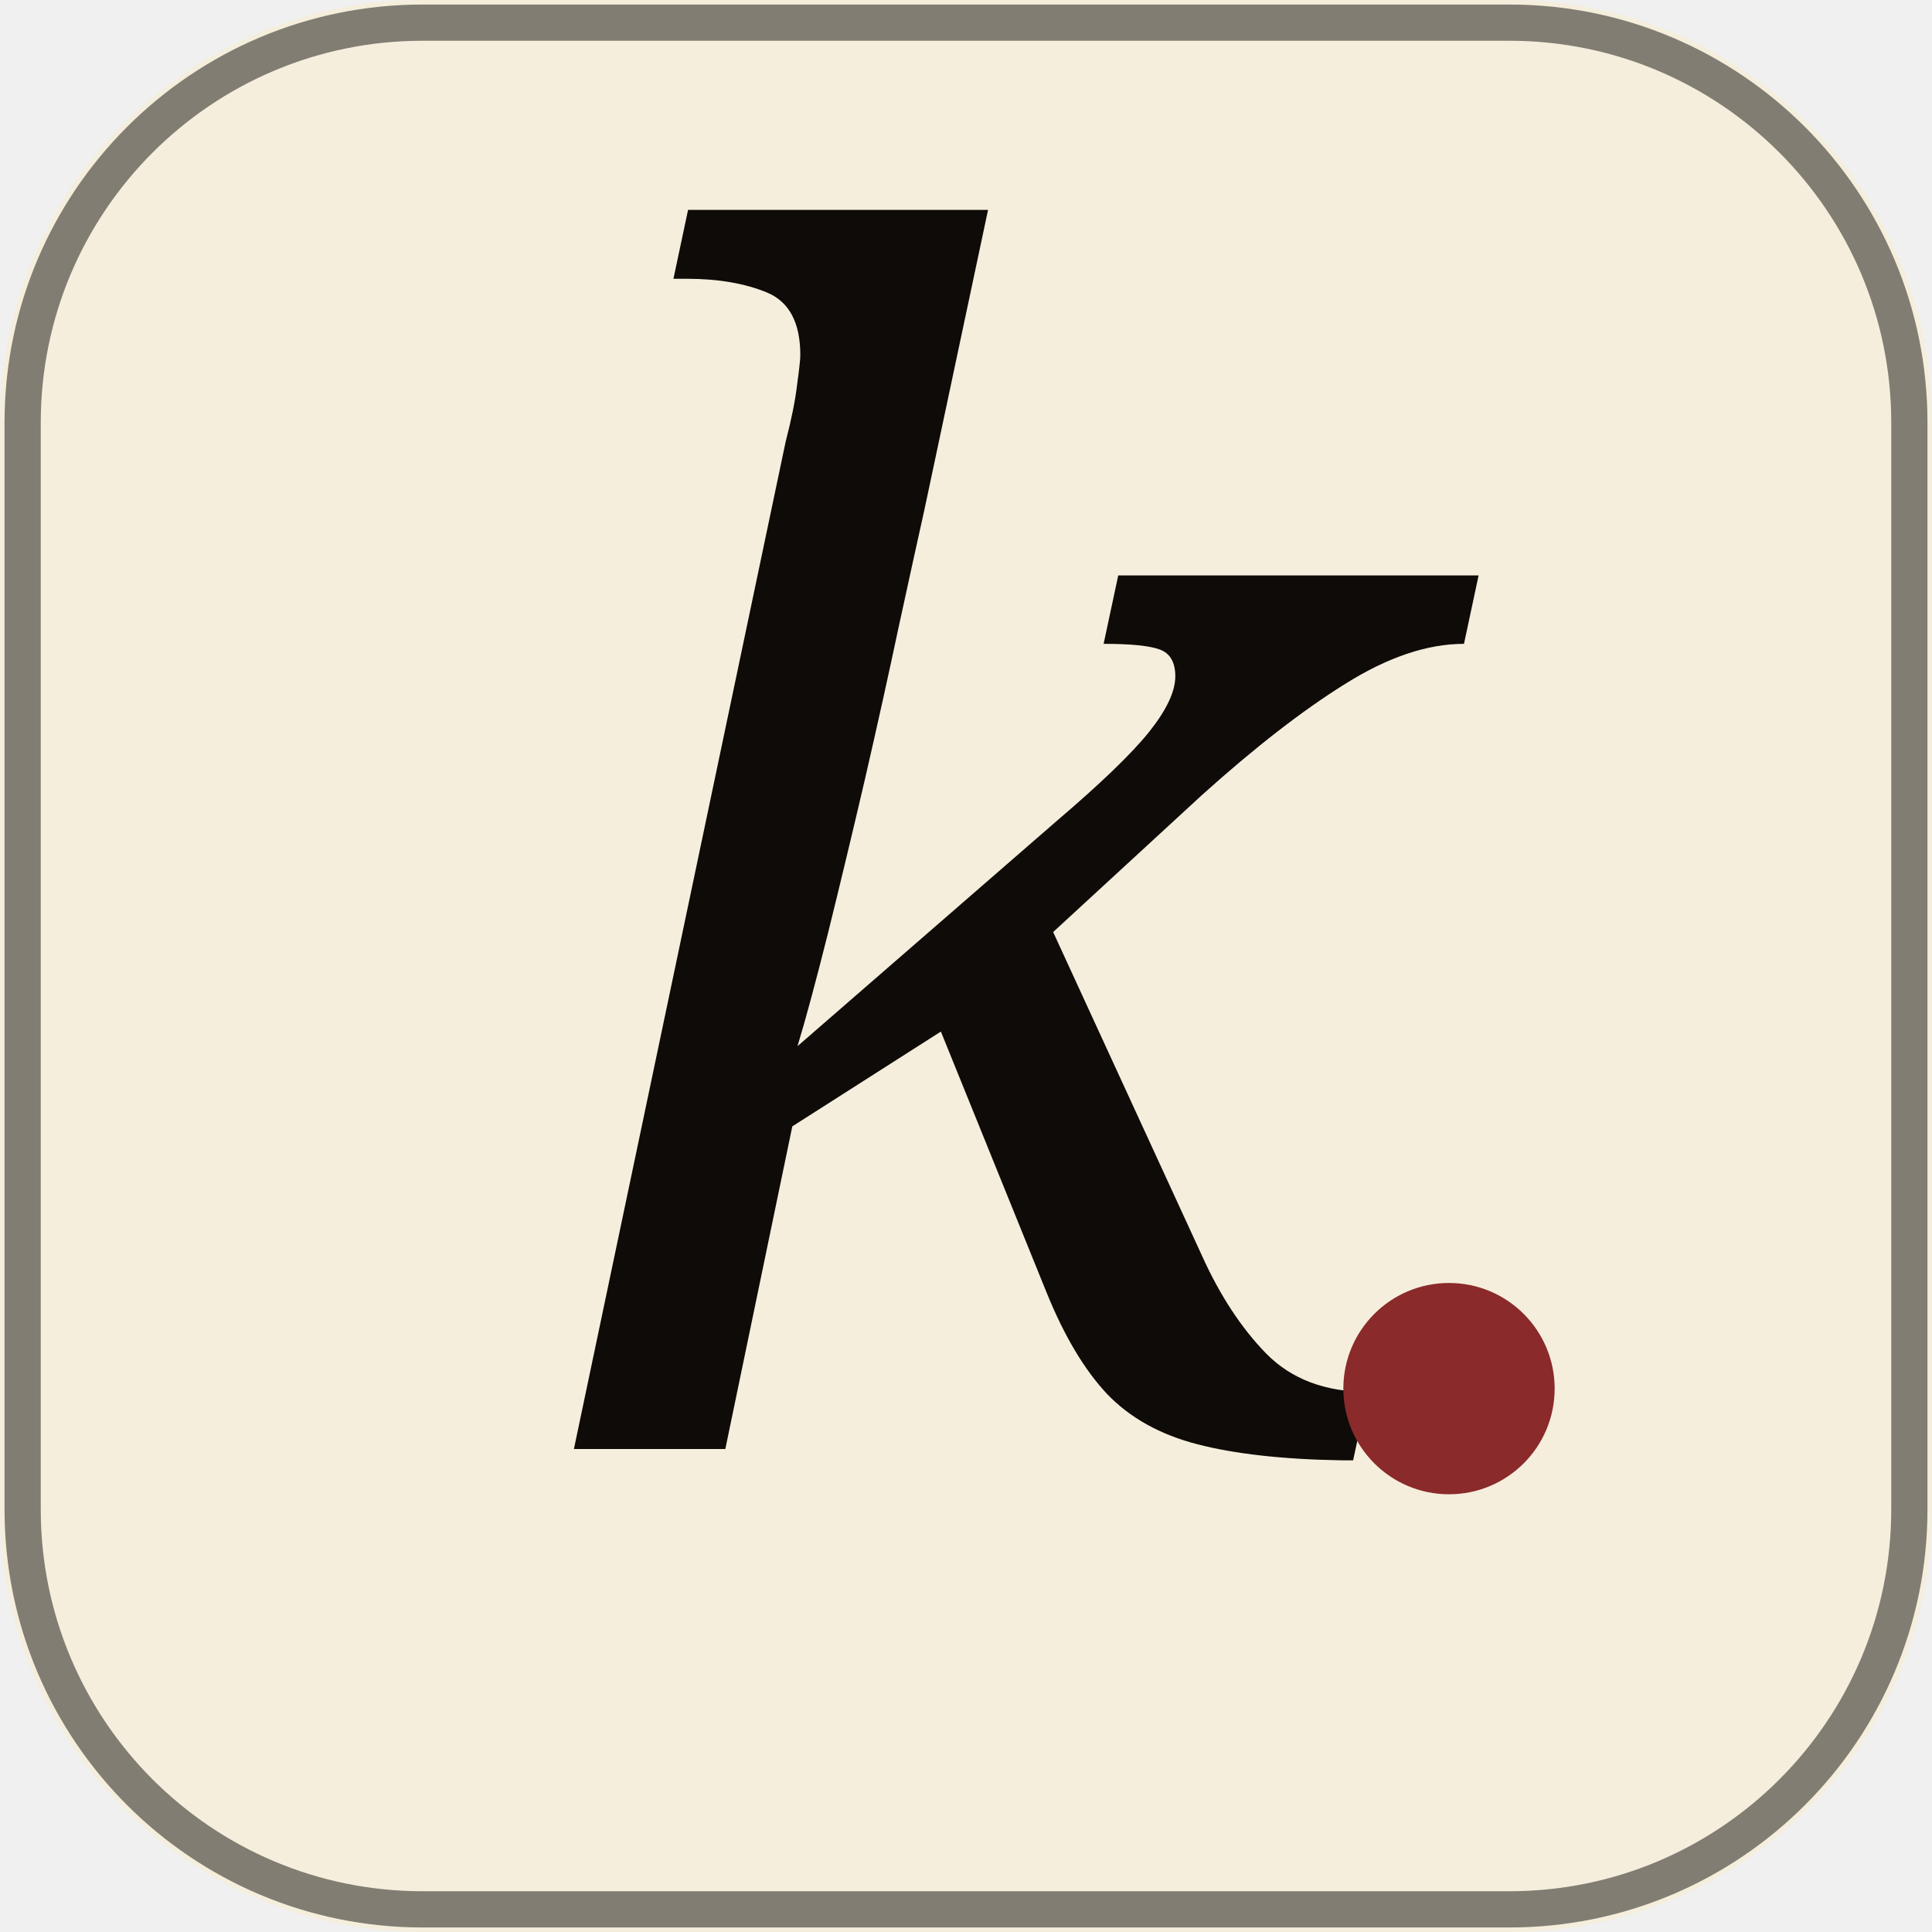
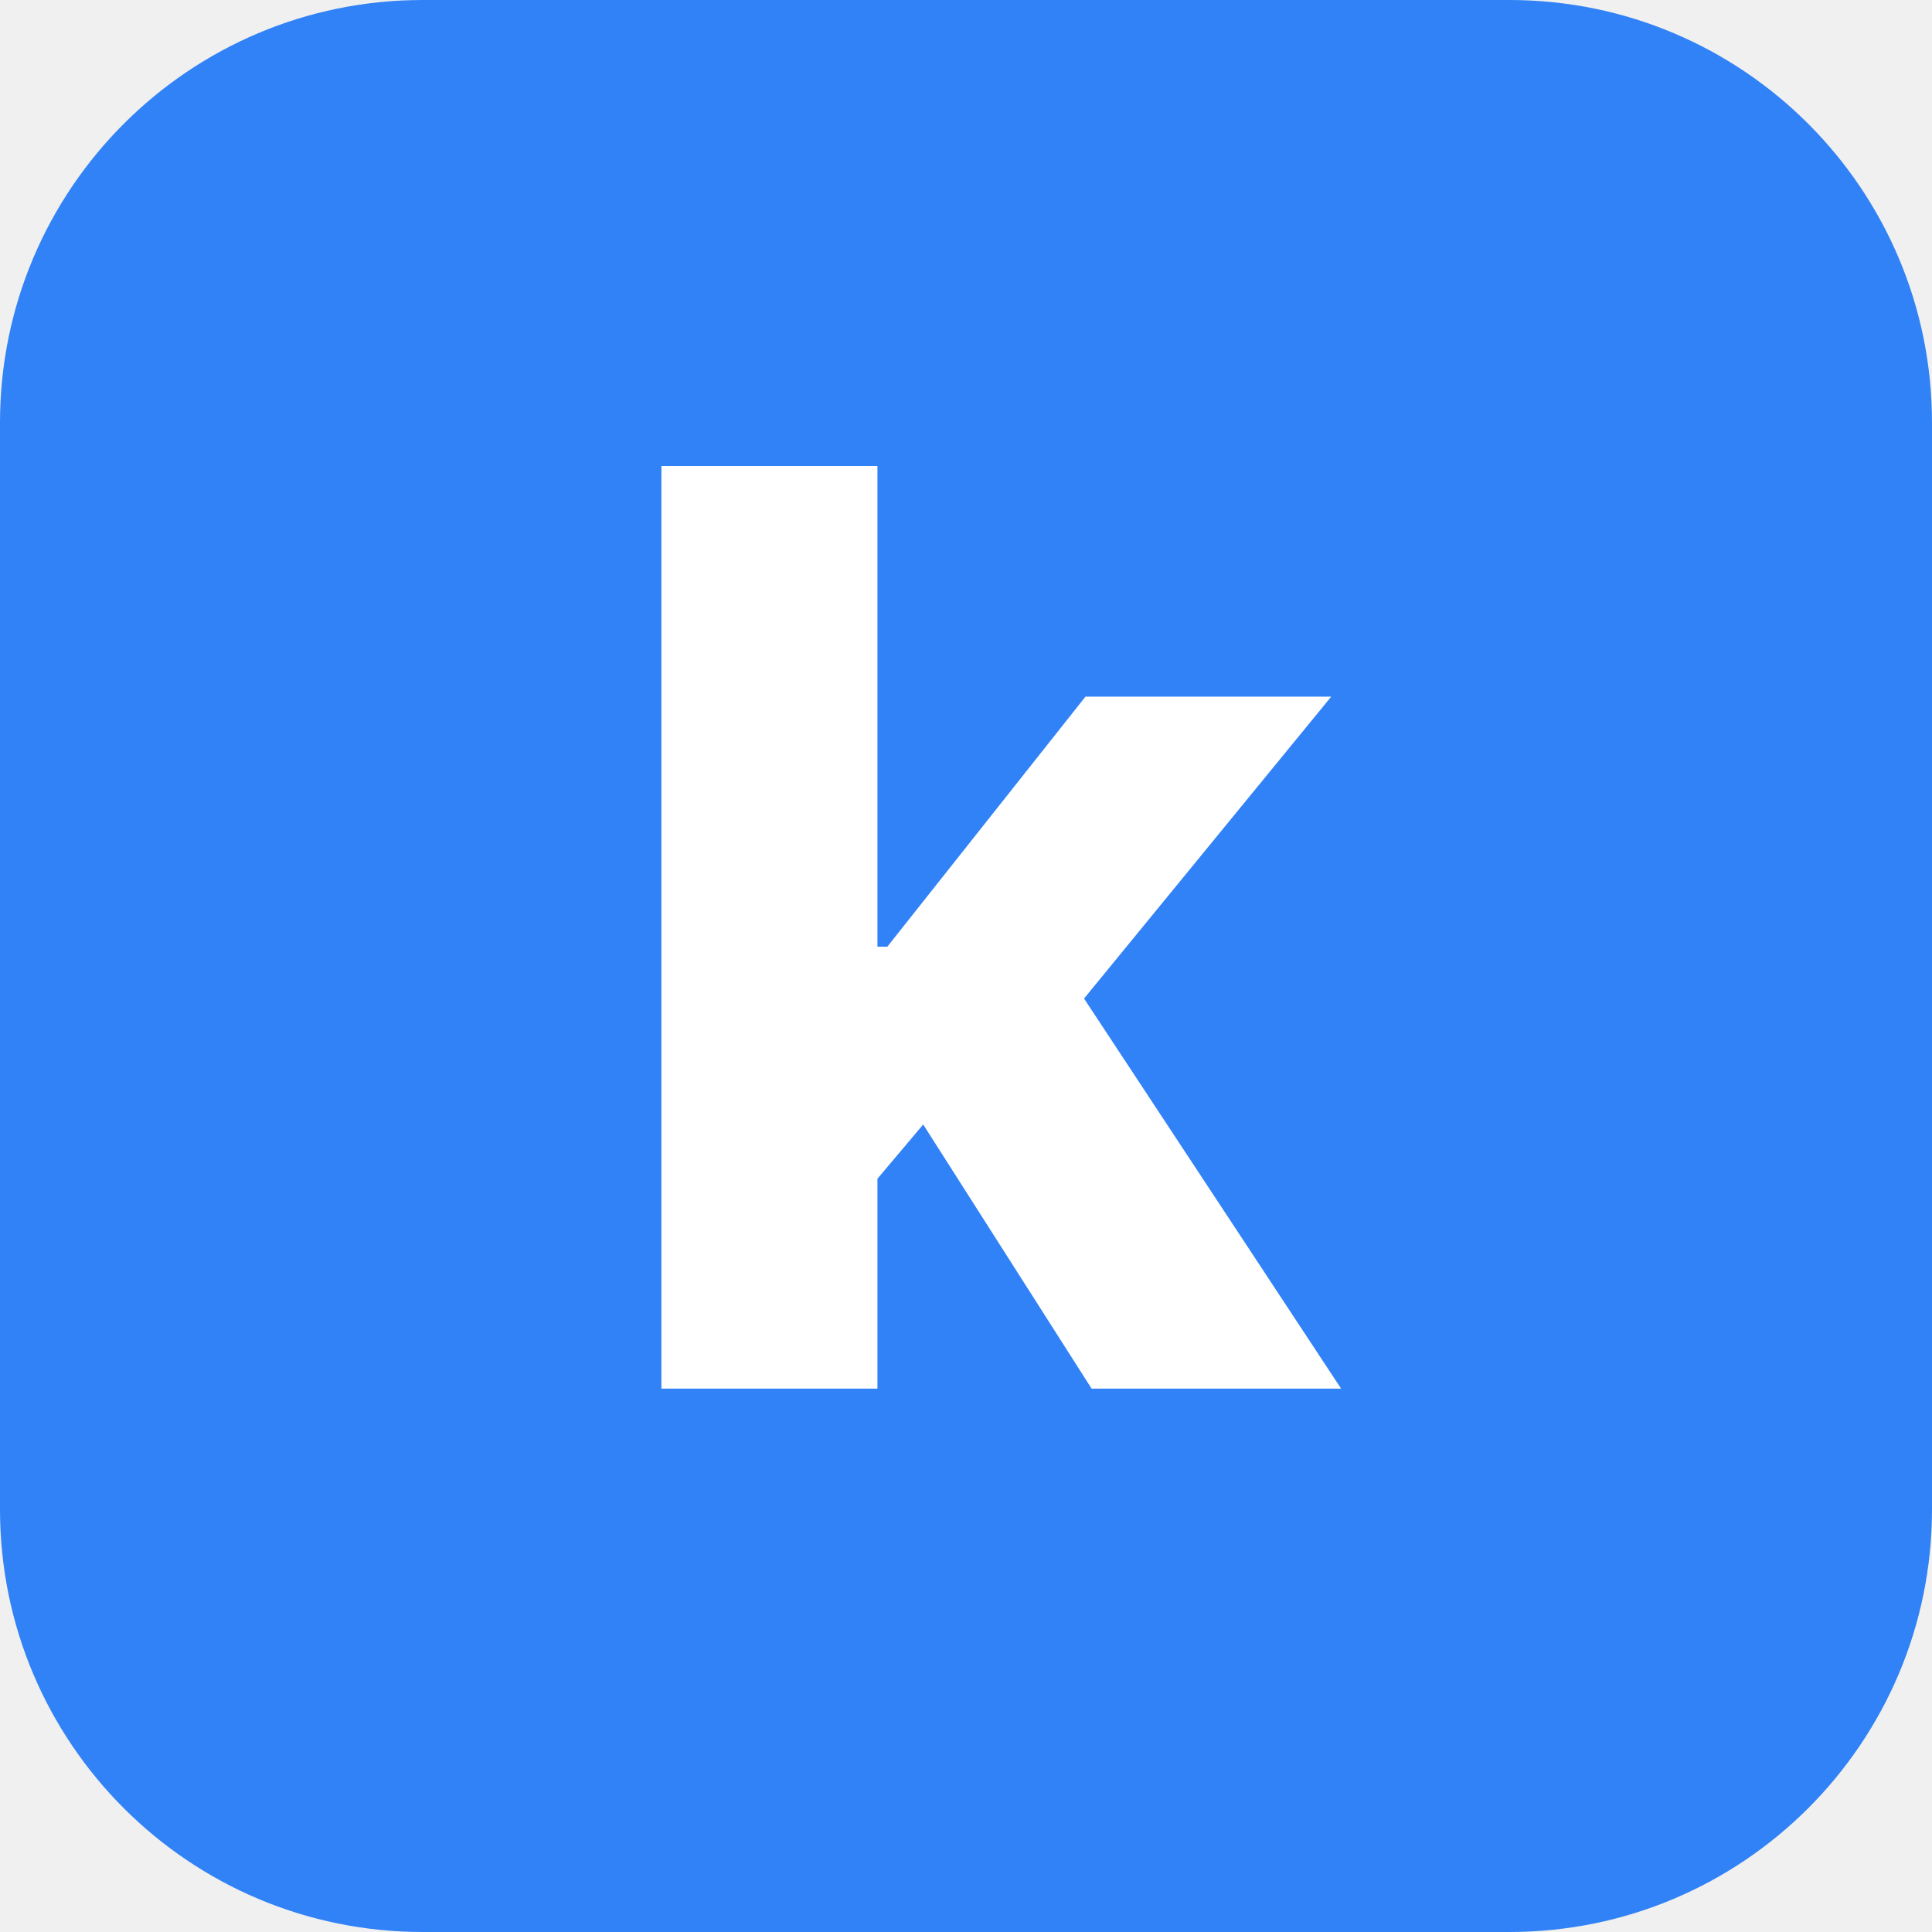
<svg xmlns="http://www.w3.org/2000/svg" viewBox="0 0 64 64">
-   <rect width="64" height="64" rx="14" fill="#F5EEDC" />
-   <rect x="0.75" y="0.75" width="62.5" height="62.5" rx="13.25" fill="none" stroke="#0E0B08" stroke-width="1.2" opacity="0.5" />
-   <text x="32" y="48" text-anchor="middle" font-family="'Bodoni Moda','Didot','Playfair Display',Georgia,serif" font-size="54" font-weight="400" font-style="italic" fill="#0E0B08" letter-spacing="-2">k</text>
-   <circle cx="48" cy="46" r="3.5" fill="#8A2A2A" />
+   <rect width="64" height="64" rx="14" fill="#3182F6" />
+   <text x="32" y="46" text-anchor="middle" font-family="'Pretendard Variable',Pretendard,-apple-system,BlinkMacSystemFont,'Apple SD Gothic Neo','Noto Sans KR',sans-serif" font-size="42" font-weight="800" fill="#FFFFFF" letter-spacing="-2">k</text>
</svg>
